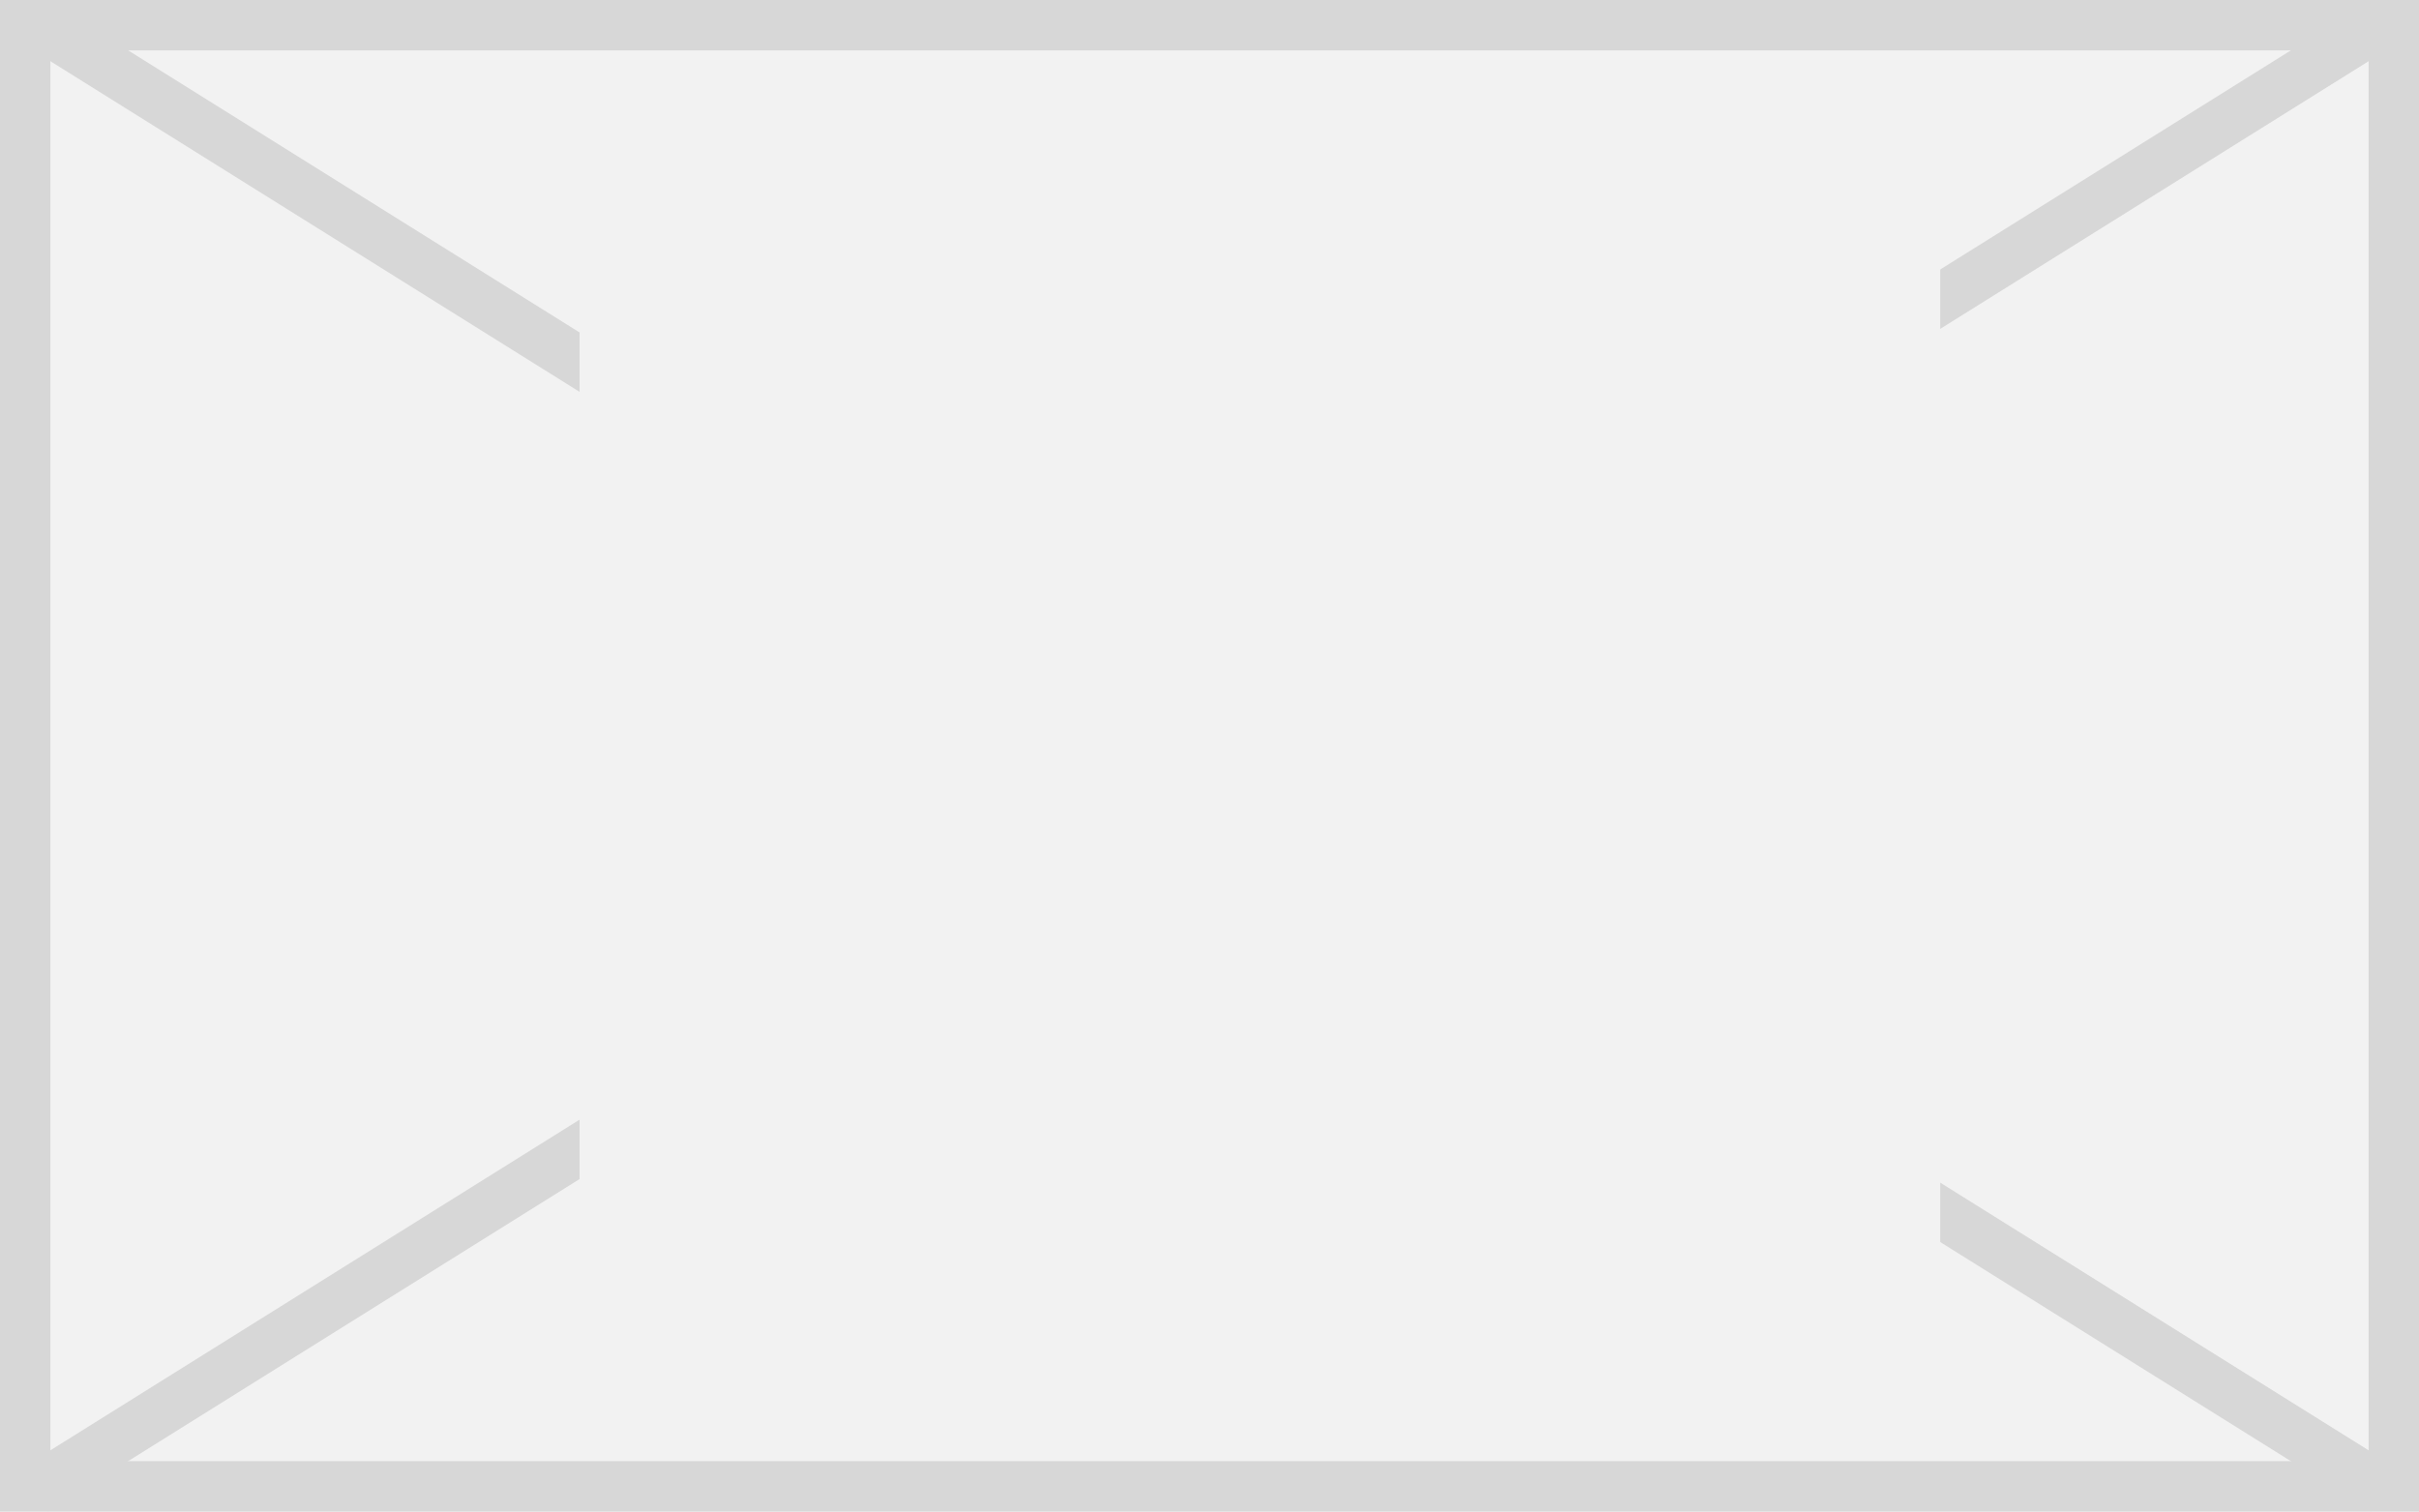
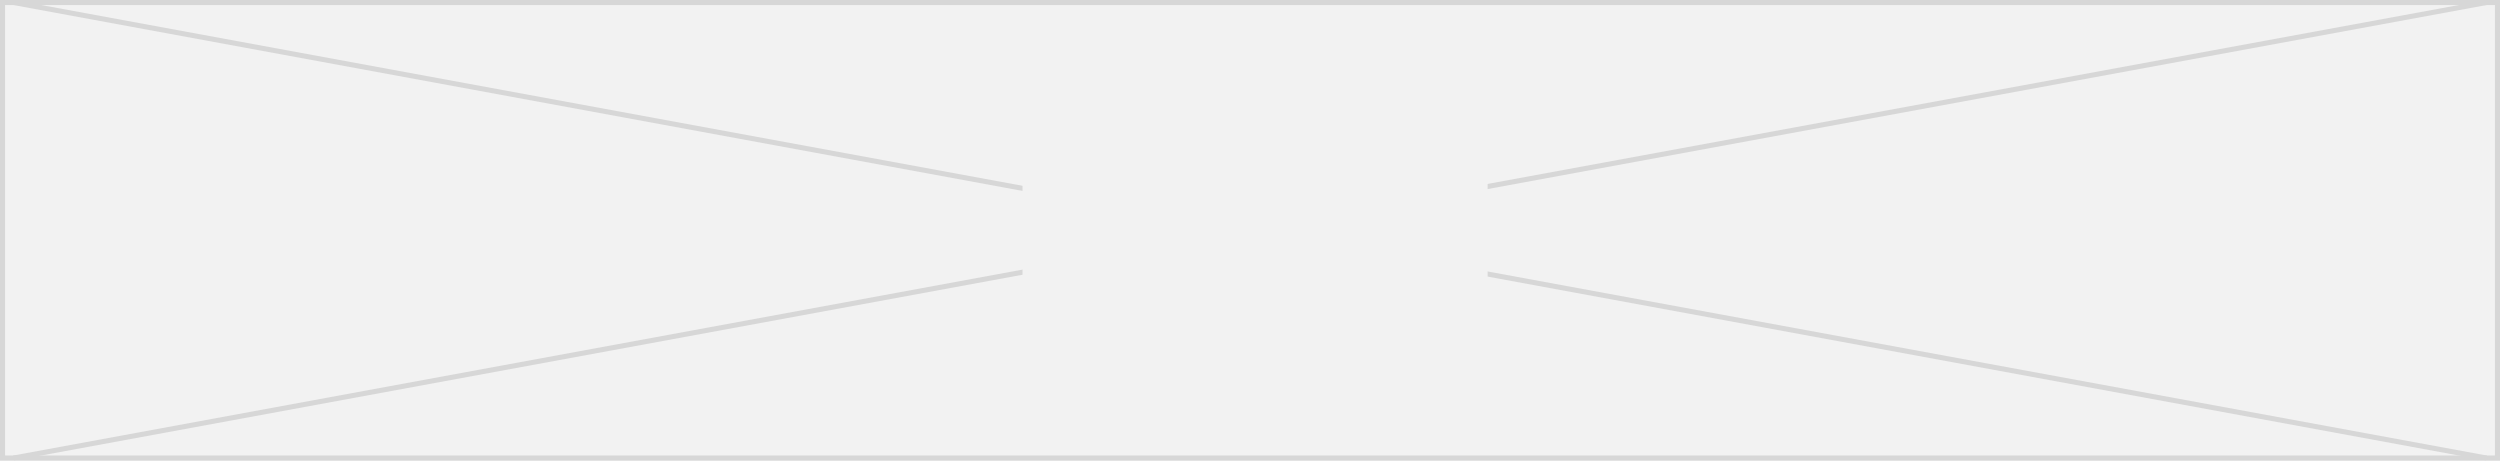
- <svg xmlns="http://www.w3.org/2000/svg" version="1.1" width="48px" height="30px">
+ <svg xmlns="http://www.w3.org/2000/svg" version="1.1" width="494px" height="91px">
  <defs>
-     <mask fill="white" id="clip787">
-       <path d="M 732.5 547  L 759.5 547  L 759.5 569  L 732.5 569  Z M 721 542  L 769 542  L 769 572  L 721 572  Z " fill-rule="evenodd" />
+     <mask fill="white" id="clip1789">
+       <path d="M 768.045 180  L 859.955 180  L 859.955 202  L 768.045 202  Z M 566 145  L 1060 145  L 1060 236  L 566 236  Z " fill-rule="evenodd" />
    </mask>
  </defs>
-   <g transform="matrix(1 0 0 1 -721 -542 )">
-     <path d="M 721.5 542.5  L 768.5 542.5  L 768.5 571.5  L 721.5 571.5  L 721.5 542.5  Z " fill-rule="nonzero" fill="#f2f2f2" stroke="none" />
-     <path d="M 721.5 542.5  L 768.5 542.5  L 768.5 571.5  L 721.5 571.5  L 721.5 542.5  Z " stroke-width="1" stroke="#d7d7d7" fill="none" />
-     <path d="M 721.678 542.424  L 768.322 571.576  M 768.322 542.424  L 721.678 571.576  " stroke-width="1" stroke="#d7d7d7" fill="none" mask="url(#clip787)" />
+   <g transform="matrix(1 0 0 1 -566 -145 )">
+     <path d="M 566.5 145.5  L 1059.5 145.5  L 1059.5 235.5  L 566.5 235.5  L 566.5 145.5  Z " fill-rule="nonzero" fill="#f2f2f2" stroke="none" />
+     <path d="M 566.5 145.5  L 1059.5 145.5  L 1059.5 235.5  L 566.5 235.5  L 566.5 145.5  Z " stroke-width="1" stroke="#d7d7d7" fill="none" />
+     <path d="M 568.669 145.492  L 1057.331 235.508  M 1057.331 145.492  L 568.669 235.508  " stroke-width="1" stroke="#d7d7d7" fill="none" mask="url(#clip1789)" />
  </g>
</svg>
